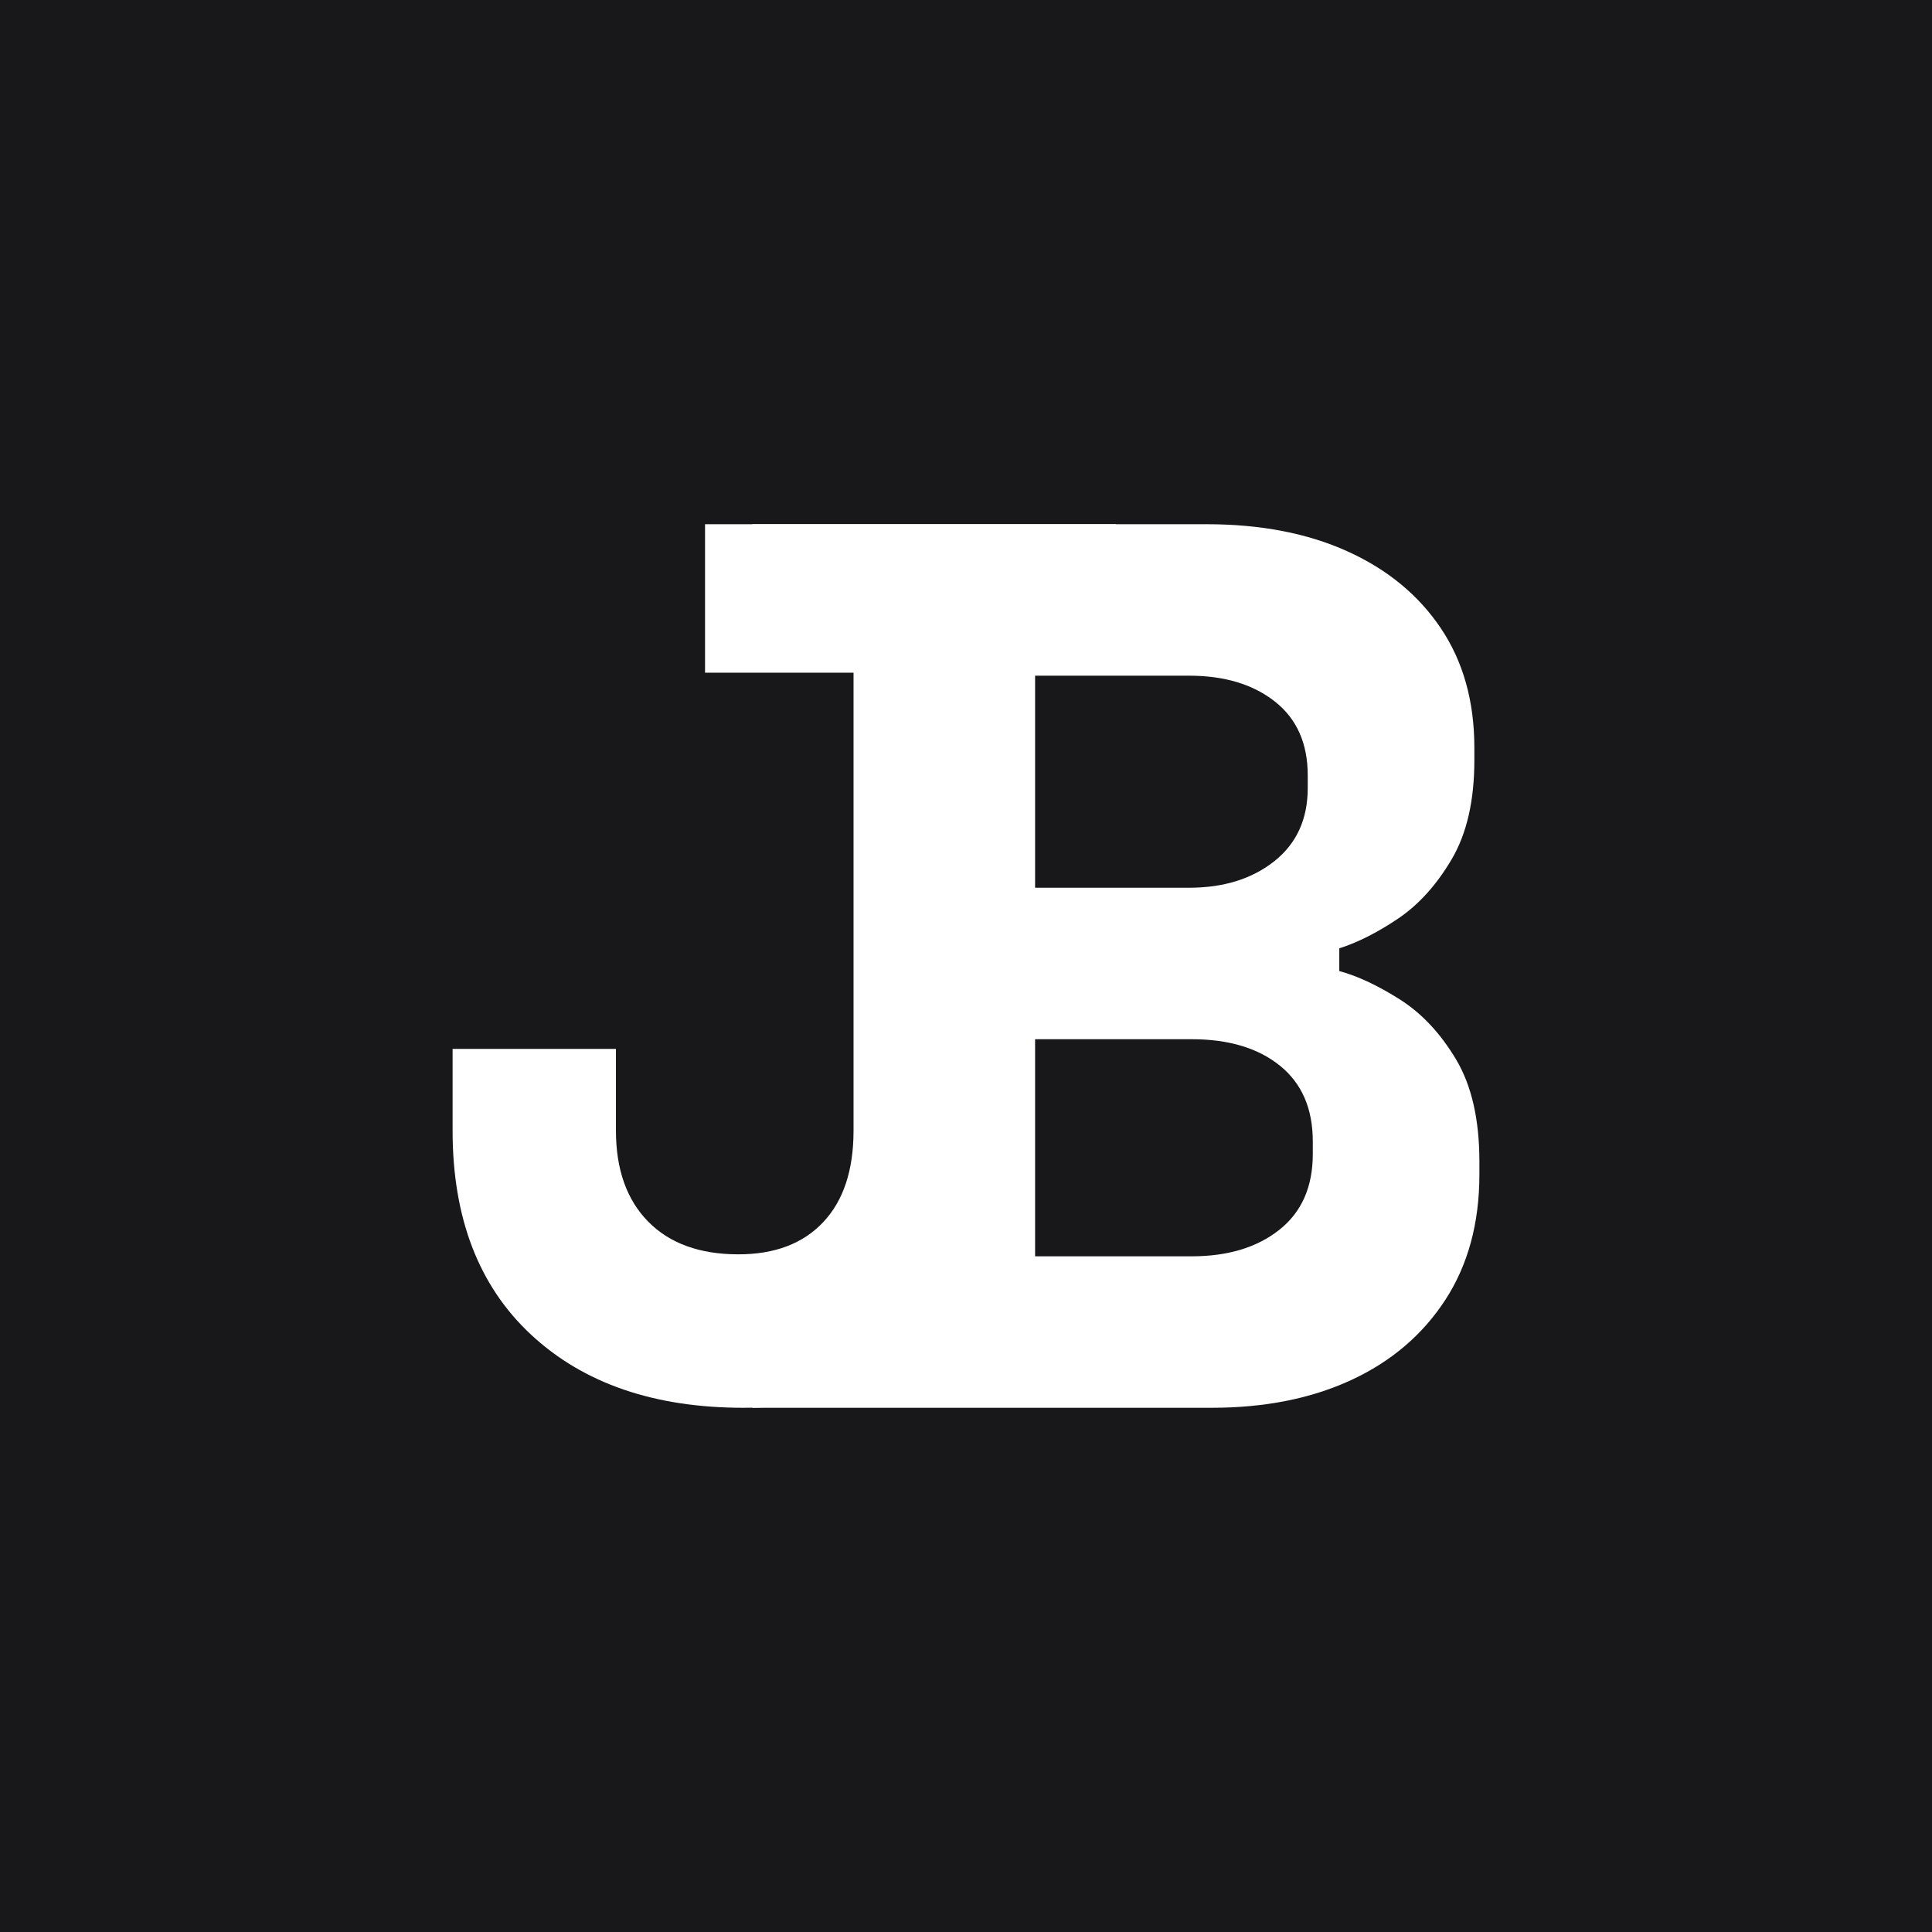
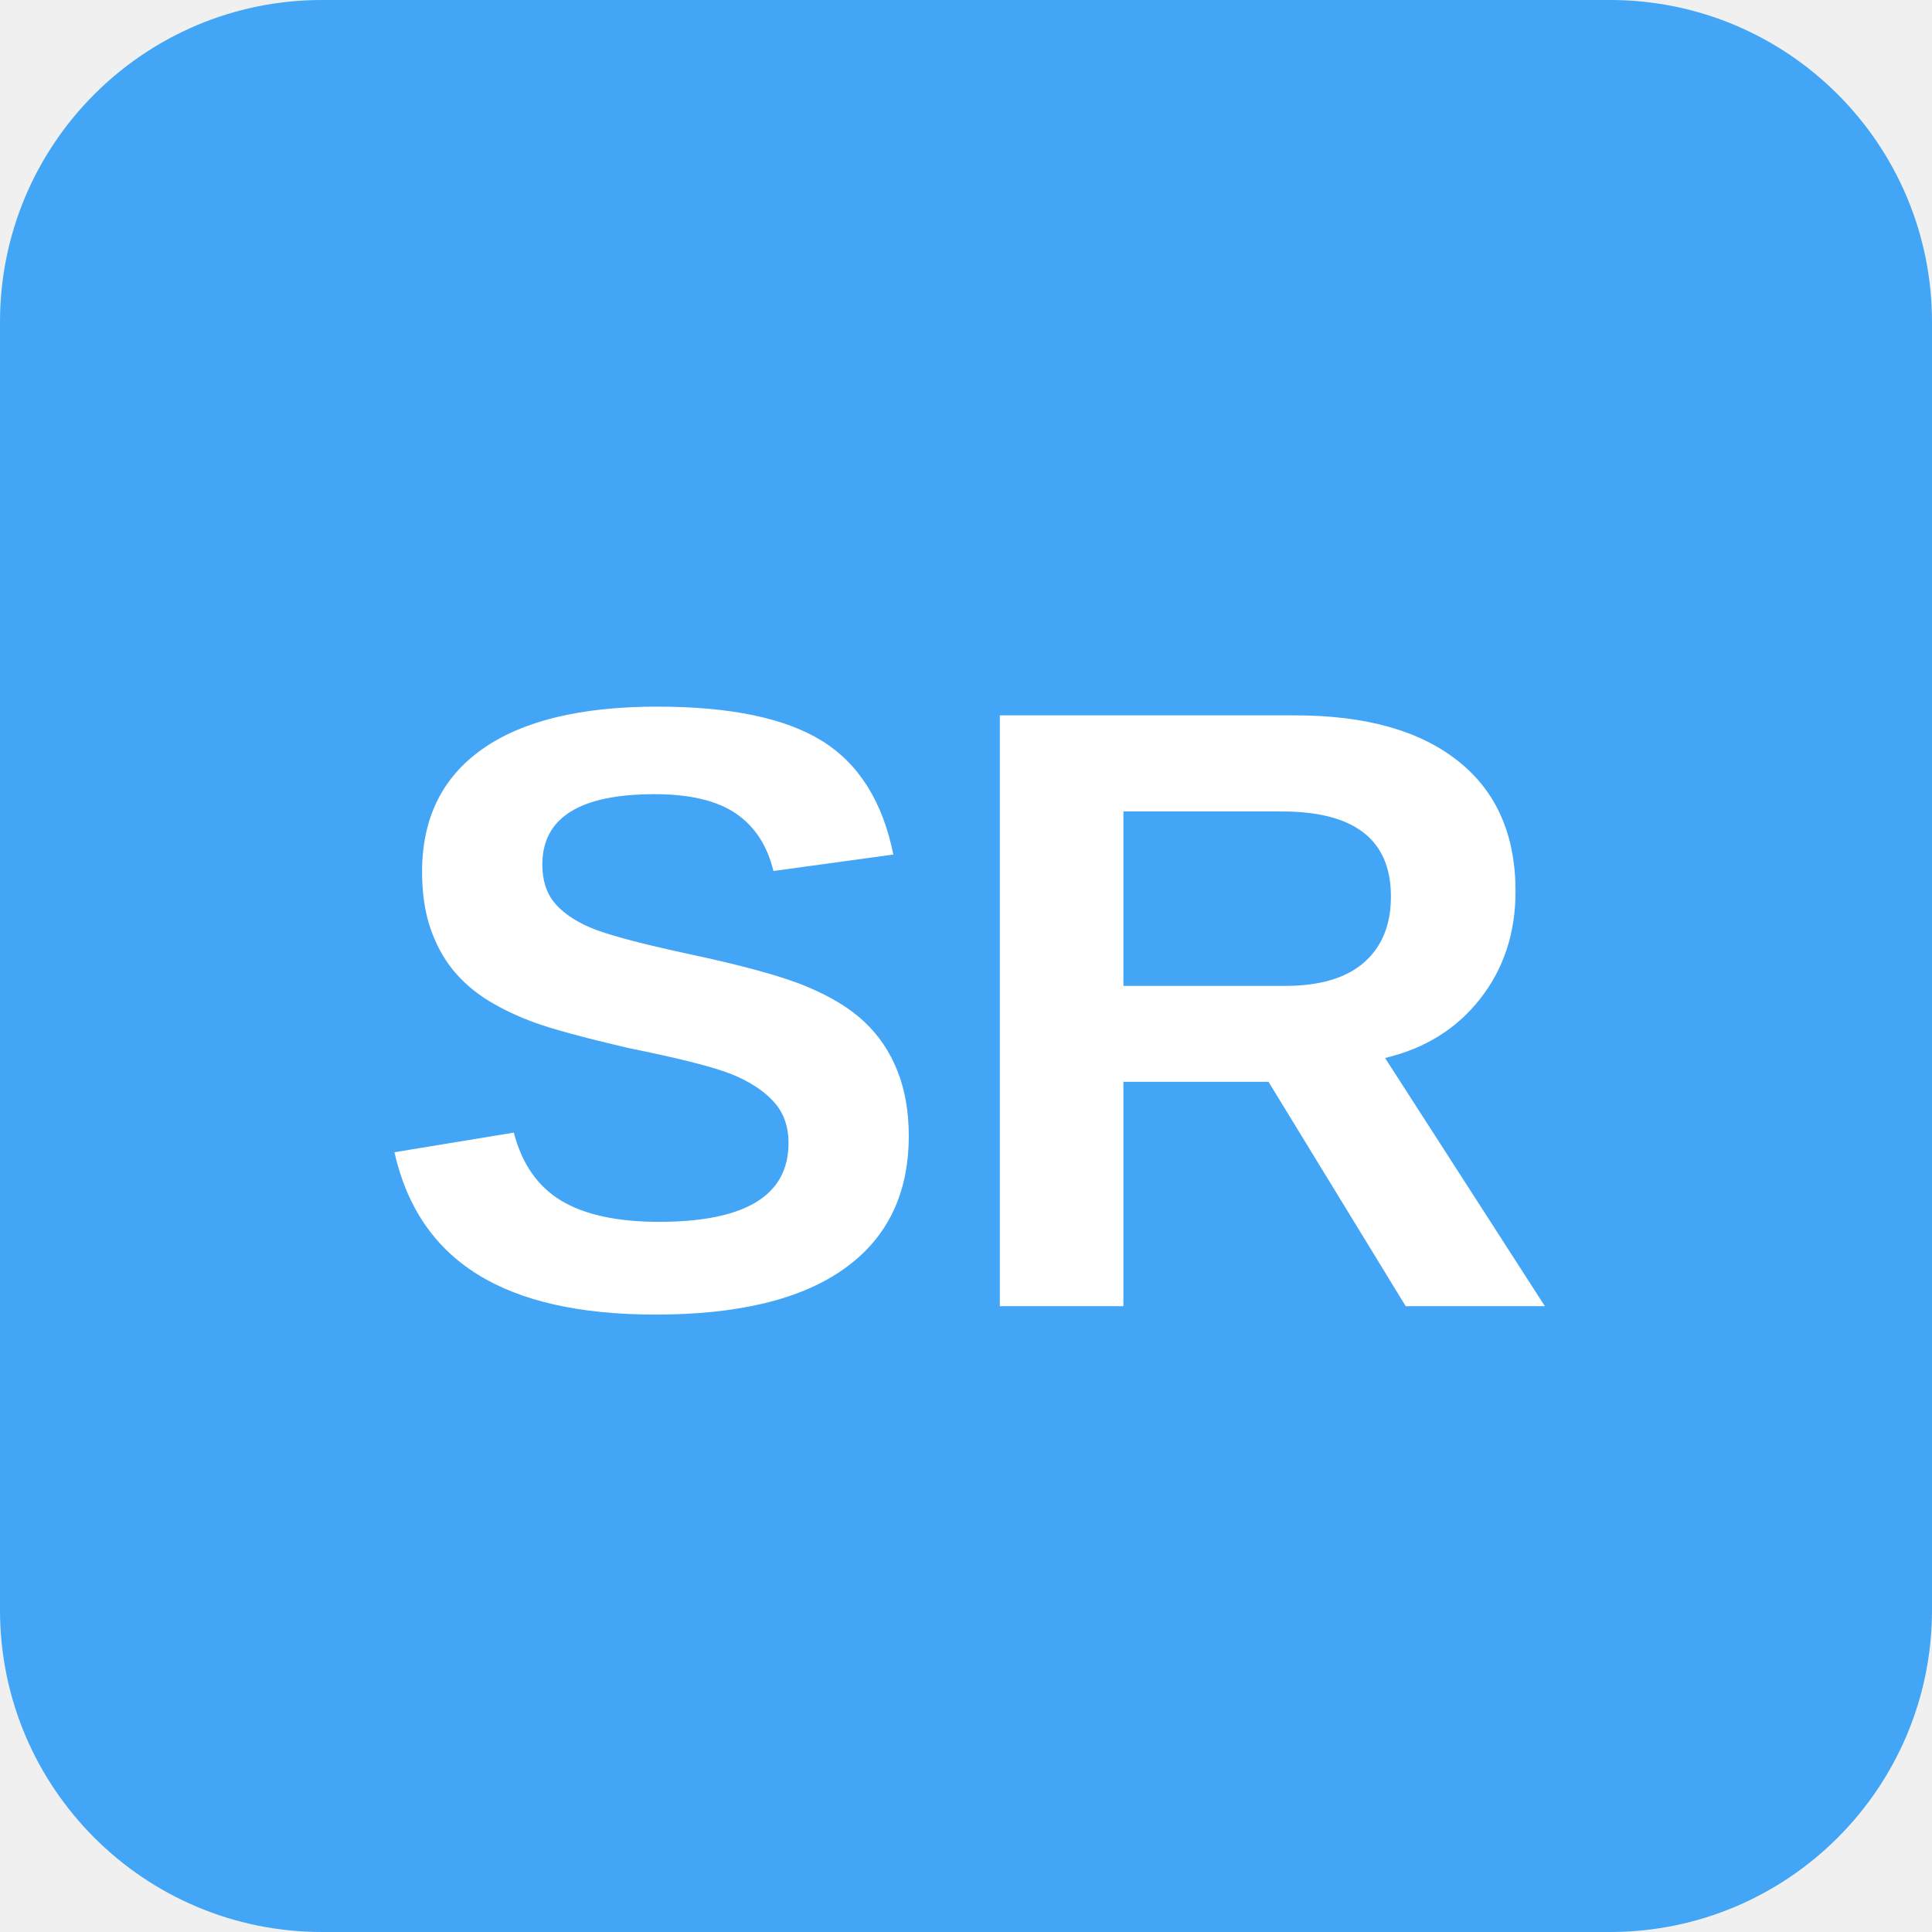
- <svg xmlns="http://www.w3.org/2000/svg" width="100%" height="100%" viewBox="0 0 1080 1080" version="1.1" xml:space="preserve" style="fill-rule:evenodd;clip-rule:evenodd;stroke-linejoin:round;stroke-miterlimit:2;">
-   <g transform="matrix(1.13538,0,0,1.20889,-88.268,-127.255)">
-     <rect x="77.743" y="105.266" width="951.227" height="893.383" style="fill:rgb(24,24,27);" />
-   </g>
-   <g transform="matrix(1.20097,0,0,1.20097,-115.923,438.335)">
-     <g transform="matrix(1.02,0,0,1.02,247.171,-11.0087)">
-       <path d="M195.635,295.385L195.635,228.569L248.627,228.569L248.627,-40.999L195.635,-40.999L195.635,-107.815L402.995,-107.815C427.571,-107.815 448.979,-103.687 467.219,-95.431C485.459,-87.175 499.667,-75.463 509.843,-60.295C520.019,-45.127 525.107,-26.983 525.107,-5.863L525.107,-0.103C525.107,18.329 521.651,33.401 514.739,45.113C507.827,56.825 499.667,65.849 490.259,72.185C480.851,78.521 471.923,83.033 463.475,85.721L463.475,96.089C471.923,98.393 481.139,102.713 491.123,109.049C501.107,115.385 509.651,124.505 516.755,136.409C523.859,148.313 527.411,163.865 527.411,183.065L527.411,188.825C527.411,211.097 522.227,230.201 511.859,246.137C501.491,262.073 487.187,274.265 468.947,282.713C450.707,291.161 429.491,295.385 405.299,295.385L195.635,295.385ZM324.659,226.265L396.083,226.265C412.595,226.265 425.939,222.233 436.115,214.169C446.291,206.105 451.379,194.585 451.379,179.609L451.379,173.849C451.379,158.873 446.387,147.353 436.403,139.289C426.419,131.225 412.979,127.193 396.083,127.193L324.659,127.193L324.659,226.265ZM324.659,58.073L394.931,58.073C410.675,58.073 423.635,54.041 433.811,45.977C443.987,37.913 449.075,26.777 449.075,12.569L449.075,6.809C449.075,-7.783 444.083,-19.015 434.099,-26.887C424.115,-34.759 411.059,-38.695 394.931,-38.695L324.659,-38.695L324.659,58.073Z" style="fill:white;fill-rule:nonzero;" />
-     </g>
-     <g transform="matrix(1,0,0,1,-260.542,-13.165)">
-       <path d="M703.091,303.449C661.619,303.449 628.691,292.121 604.307,269.465C579.923,246.809 567.731,215.129 567.731,174.425L567.731,136.409L643.763,136.409L643.763,174.425C643.763,192.473 648.755,206.585 658.739,216.761C668.723,226.937 682.739,232.025 700.787,232.025C717.683,232.025 730.835,227.033 740.243,217.049C749.651,207.065 754.355,192.857 754.355,174.425L754.355,-38.695L685.235,-38.695L685.235,-107.815L876.467,-107.815L876.467,-38.695L830.387,-38.695L830.387,174.425C830.387,216.281 819.059,248.249 796.403,270.329C773.747,292.409 742.643,303.449 703.091,303.449Z" style="fill:white;fill-rule:nonzero;" />
-     </g>
-   </g>
+ <svg xmlns="http://www.w3.org/2000/svg" width="180" height="180" viewBox="0 0 180 180">
+   <rect width="180" height="180" rx="30" ry="30" fill="#42A5F5" />
+   <text x="50%" y="55%" font-family="Arial, sans-serif" font-size="80" fill="white" font-weight="bold" text-anchor="middle" dominant-baseline="middle">
+     SR
+   </text>
</svg>
